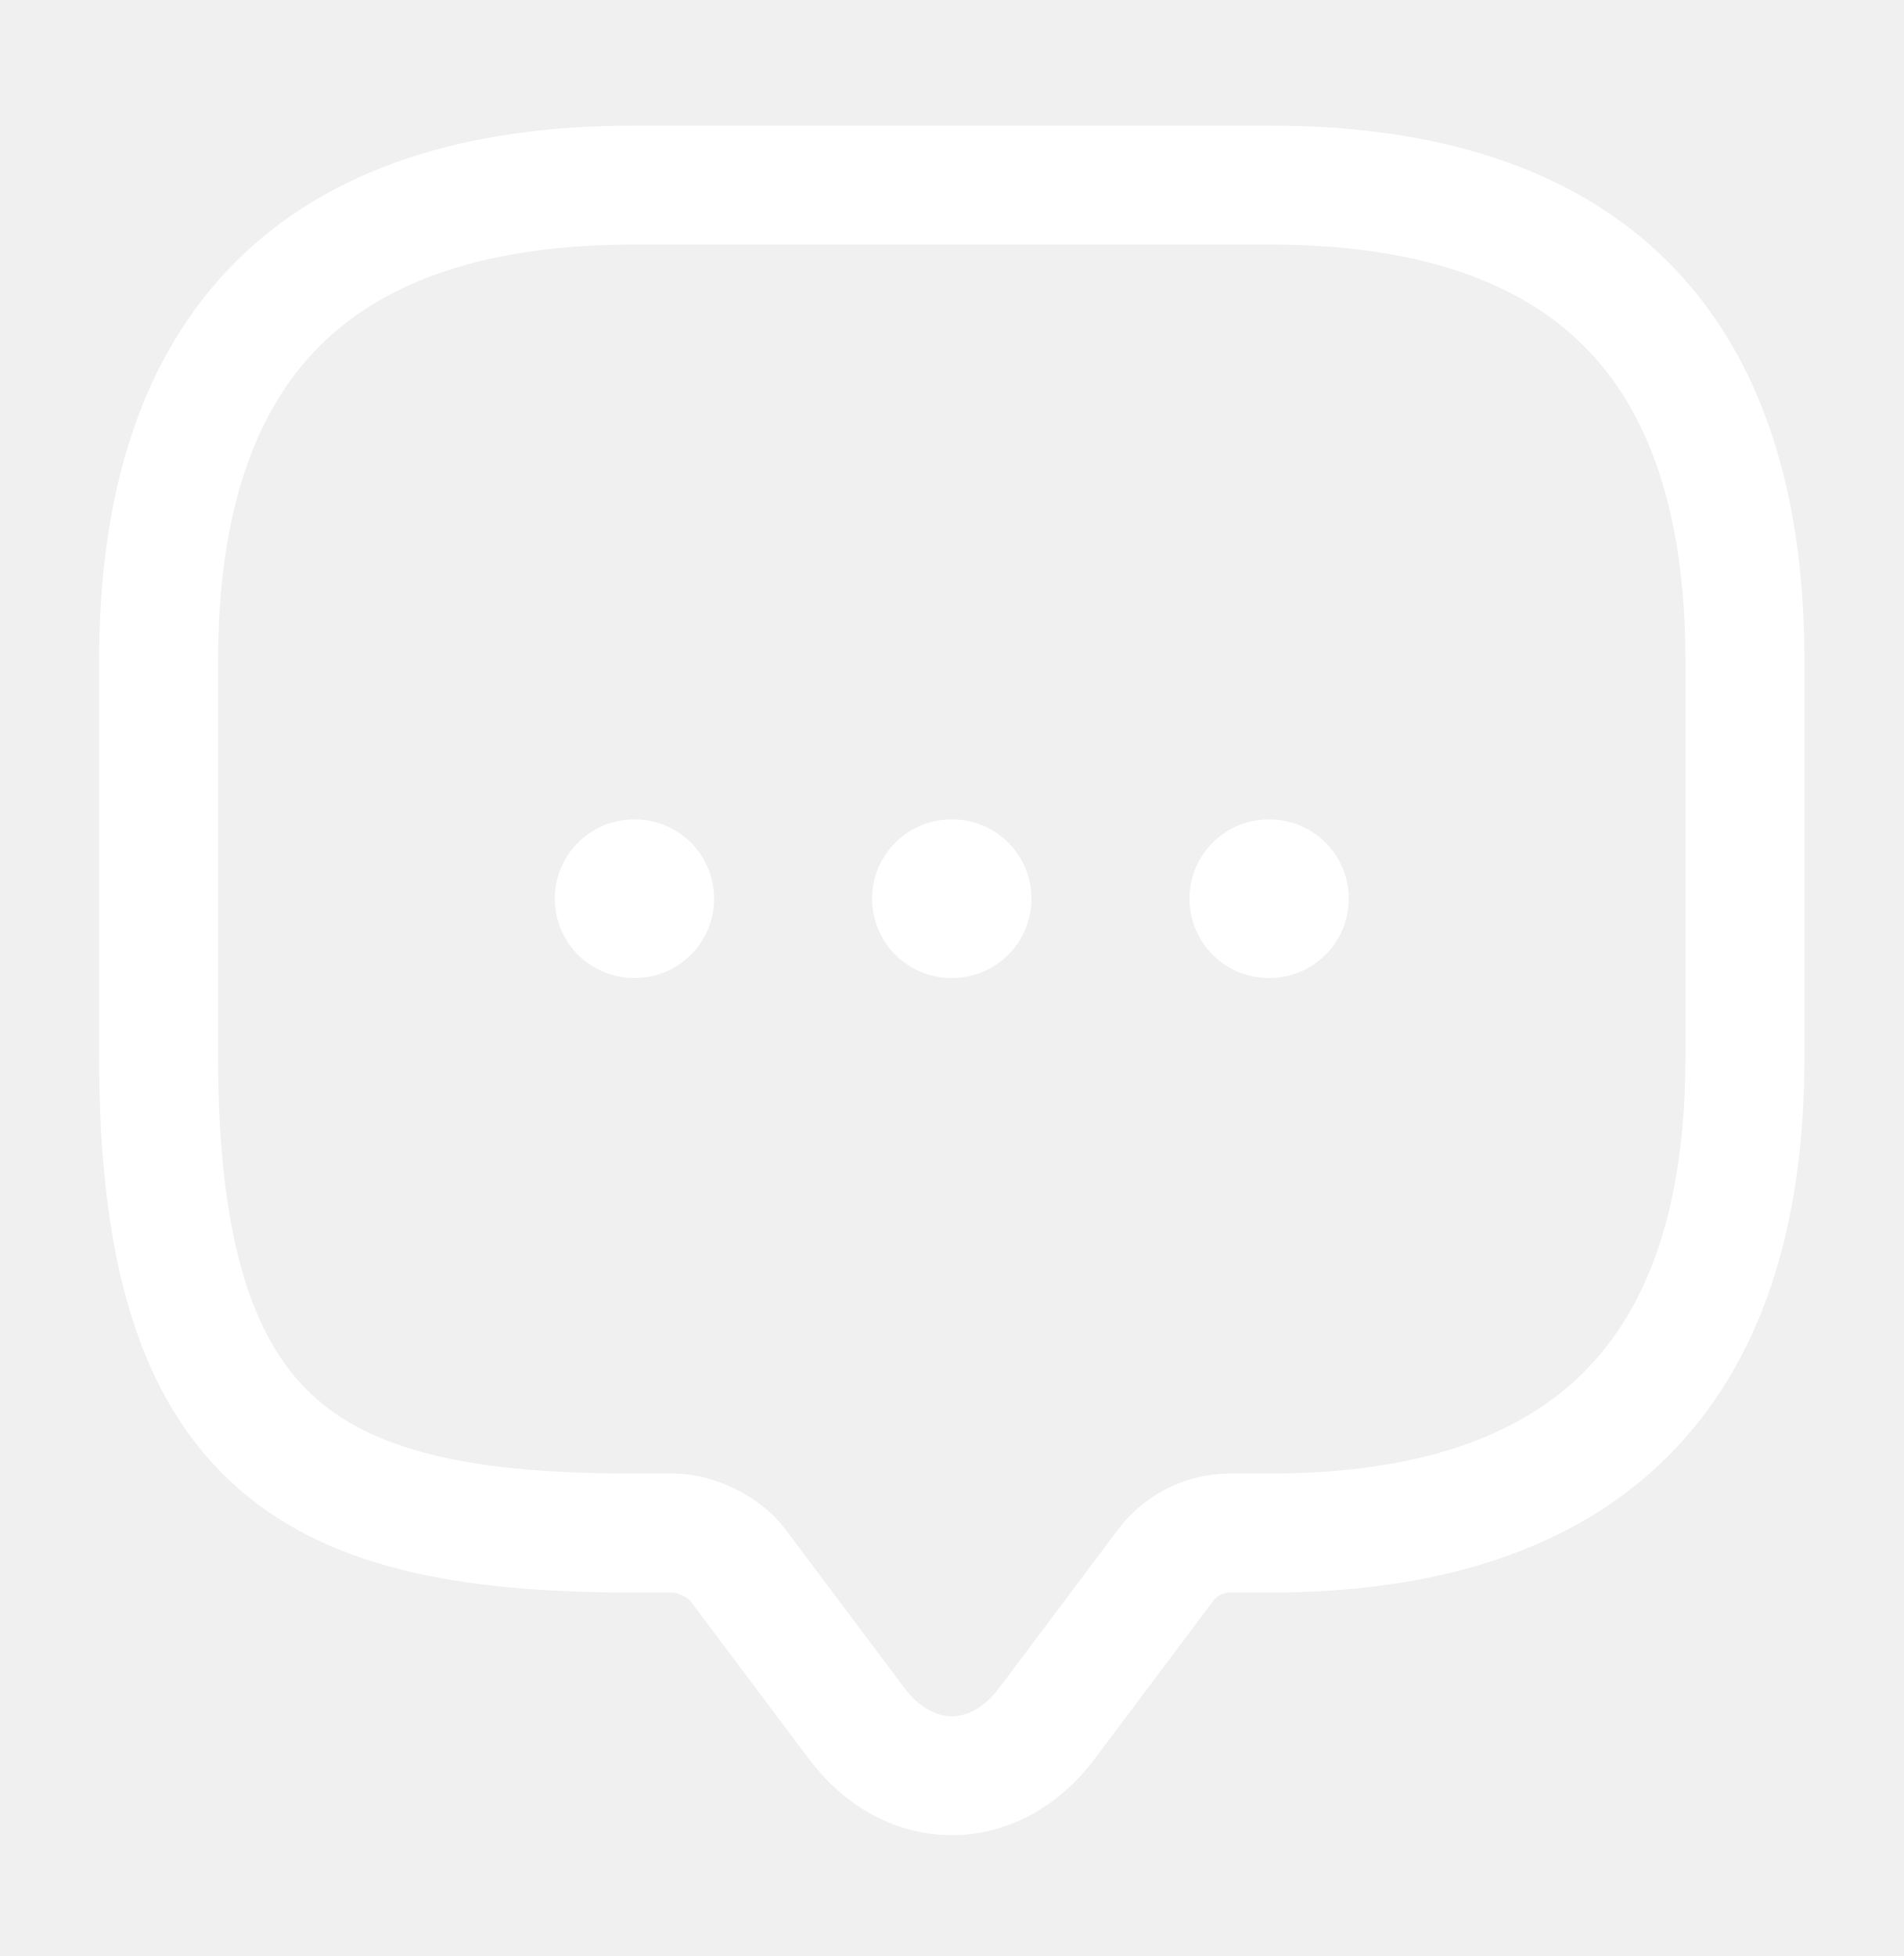
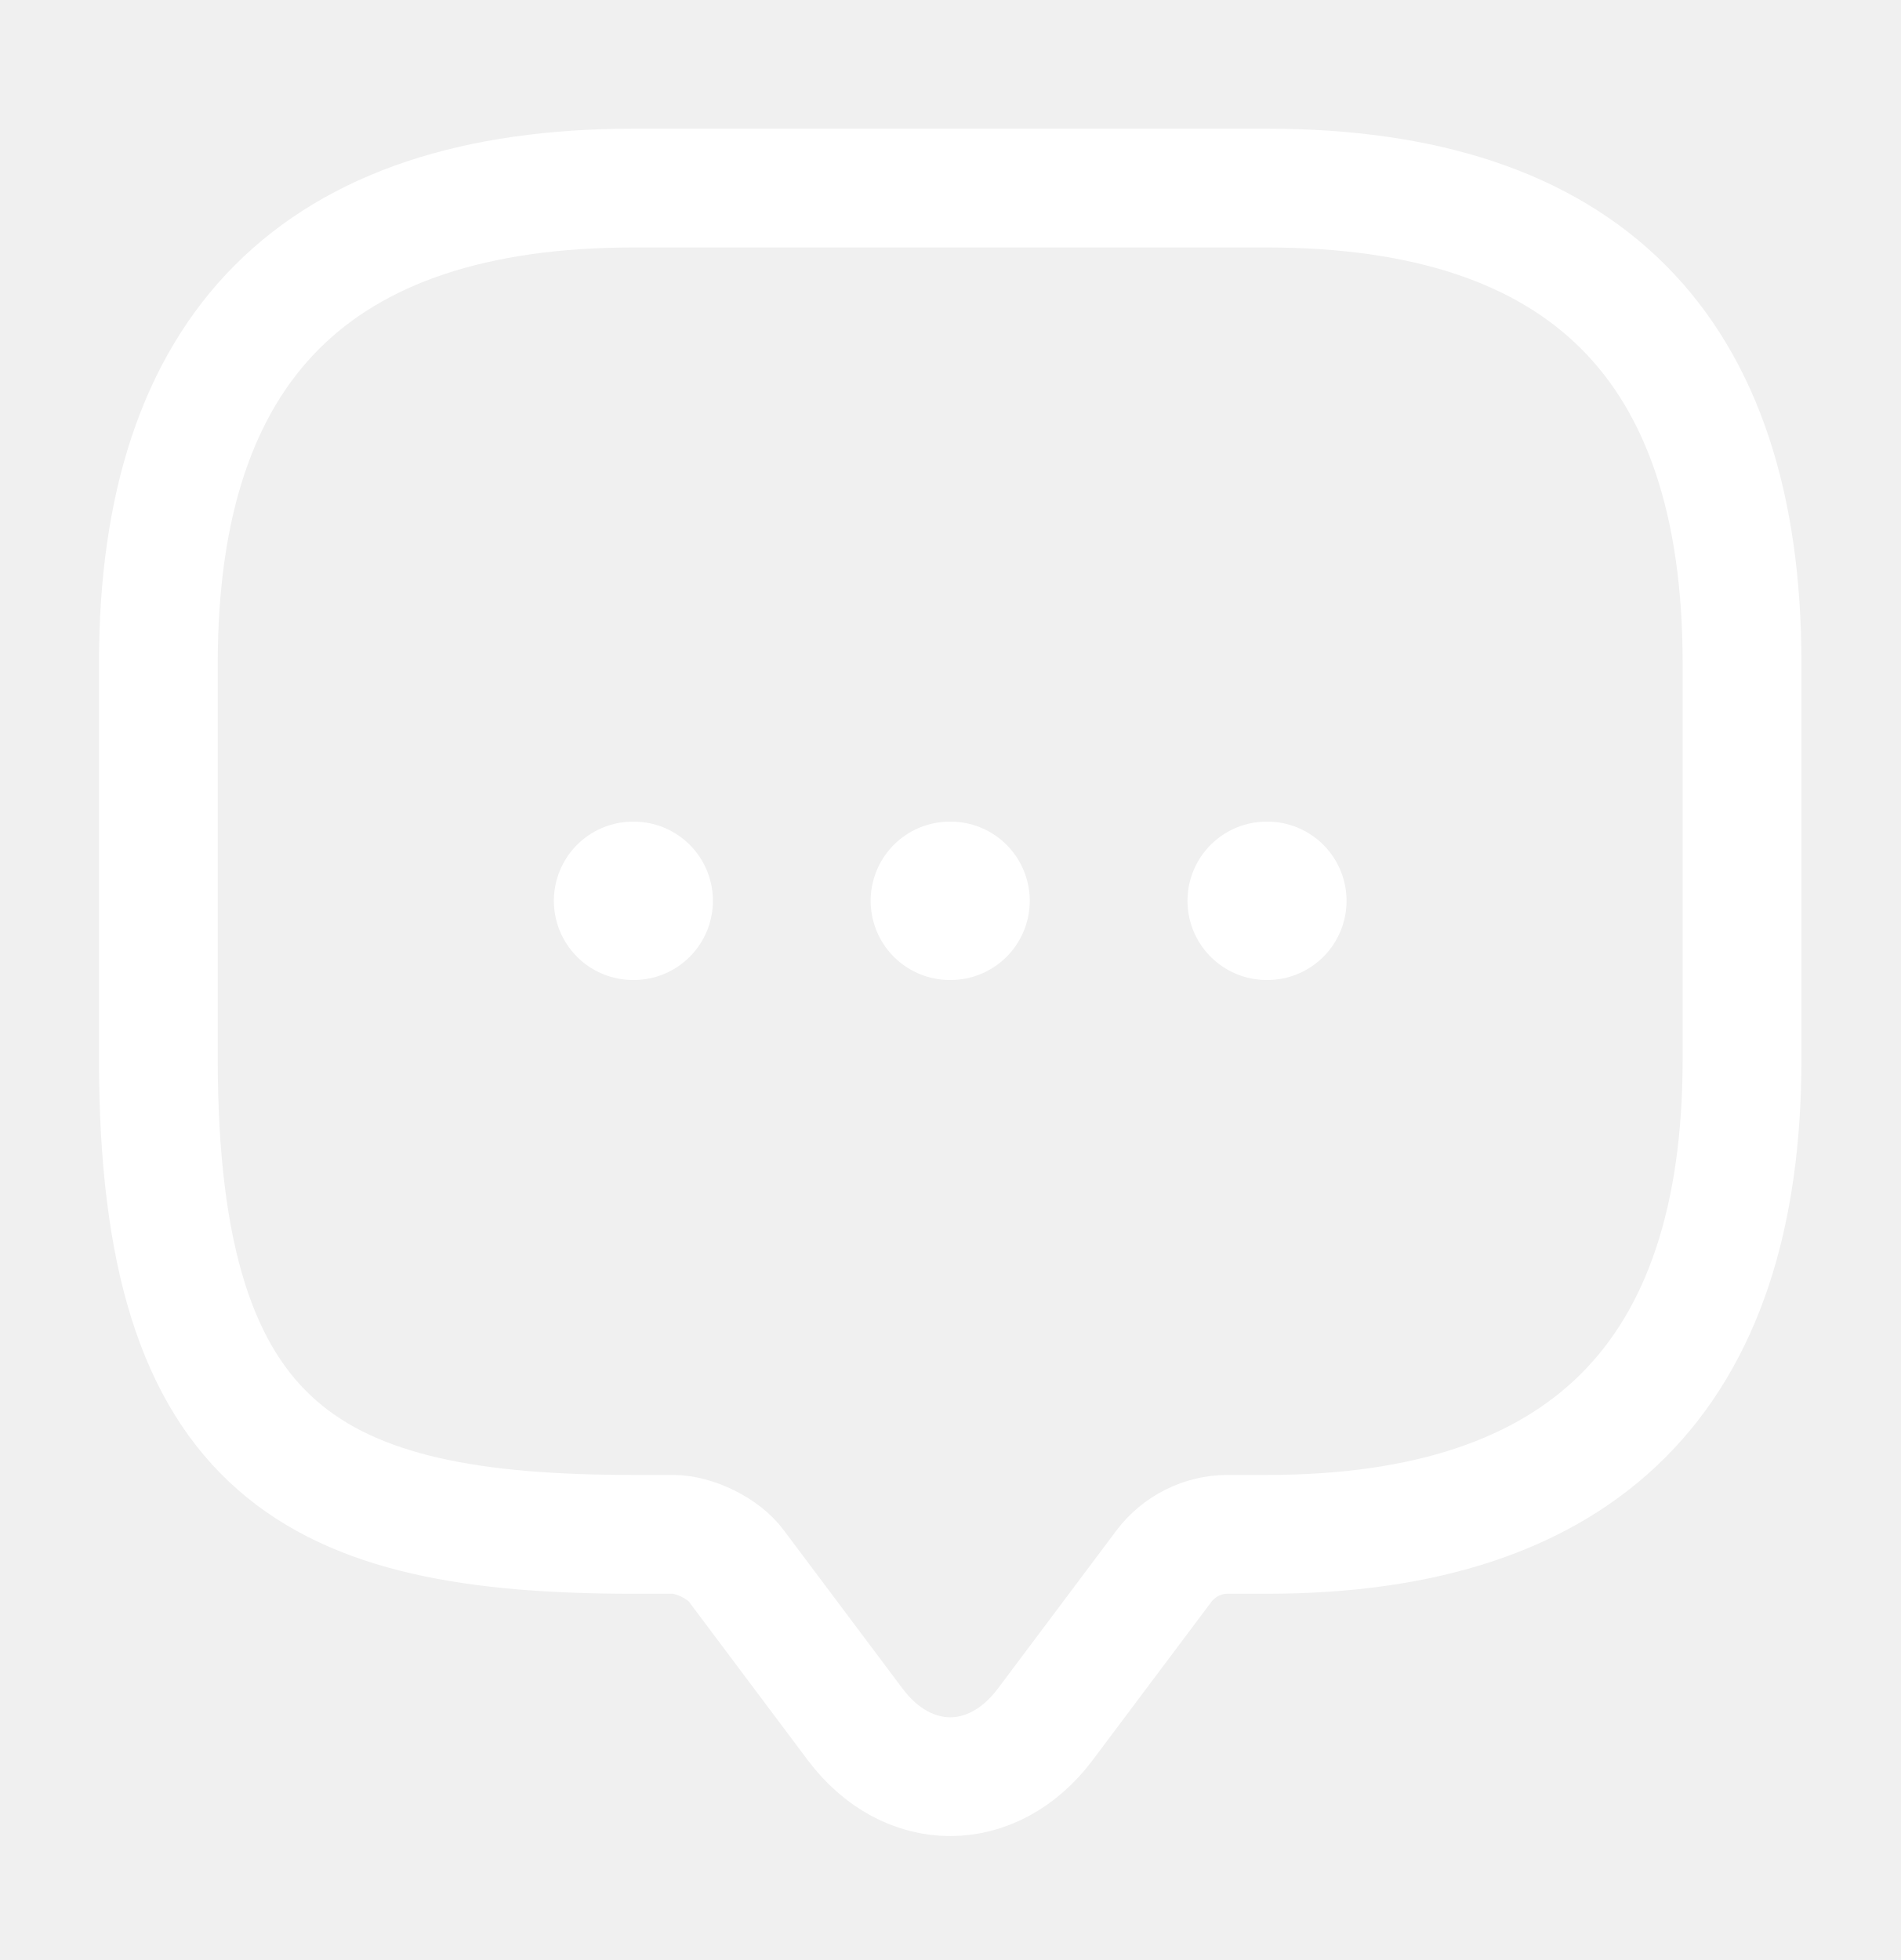
- <svg xmlns="http://www.w3.org/2000/svg" width="36" height="37" viewBox="0 0 36 37" fill="none">
+ <svg xmlns="http://www.w3.org/2000/svg" width="32" height="33" viewBox="0 0 36 37" fill="none">
  <path d="M12.75 29H12C6 29 3 27.5 3 20V12.5C3 6.5 6 3.5 12 3.5H24C30 3.5 33 6.5 33 12.5V20C33 26 30 29 24 29H23.25C22.785 29 22.335 29.225 22.05 29.6L19.8 32.6C18.81 33.92 17.19 33.92 16.2 32.6L13.95 29.6C13.71 29.27 13.155 29 12.75 29Z" stroke="white" stroke-width="2.25" stroke-miterlimit="10" stroke-linecap="round" stroke-linejoin="round" />
  <path d="M23.995 17H24.008" stroke="white" stroke-width="3" stroke-linecap="round" stroke-linejoin="round" />
  <path d="M17.993 17H18.007" stroke="white" stroke-width="3" stroke-linecap="round" stroke-linejoin="round" />
  <path d="M11.992 17H12.005" stroke="white" stroke-width="3" stroke-linecap="round" stroke-linejoin="round" />
</svg>
